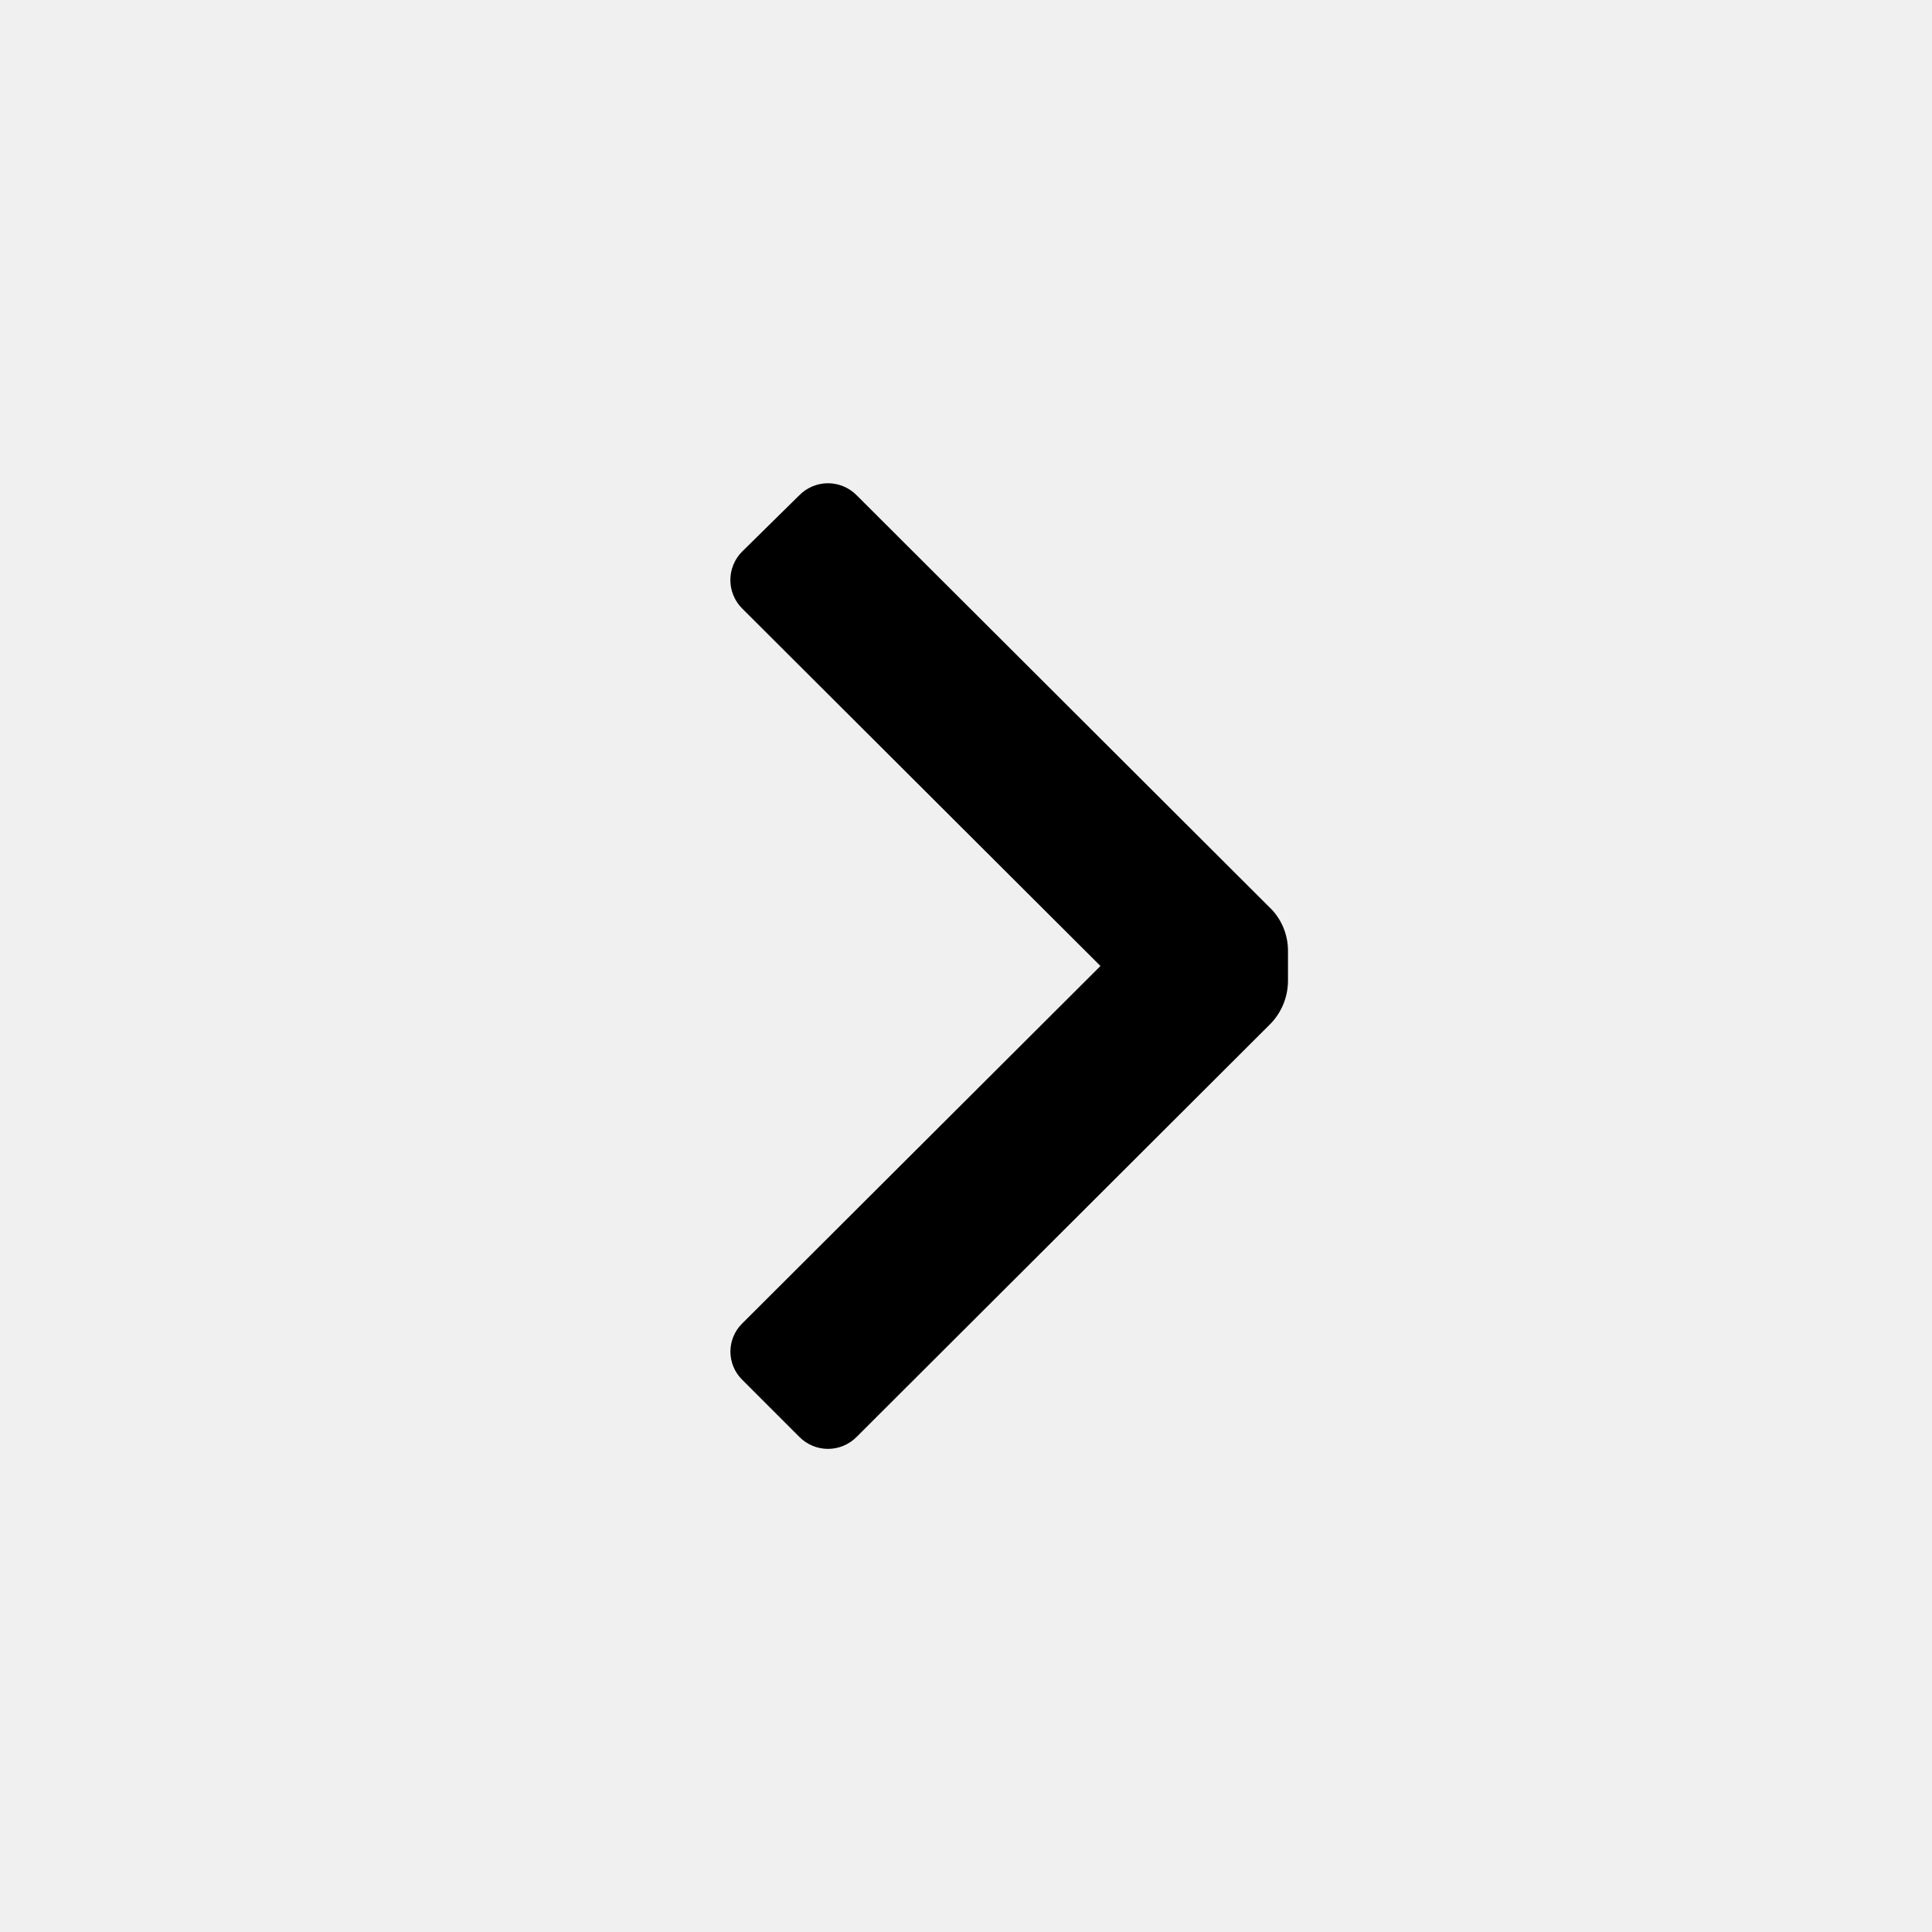
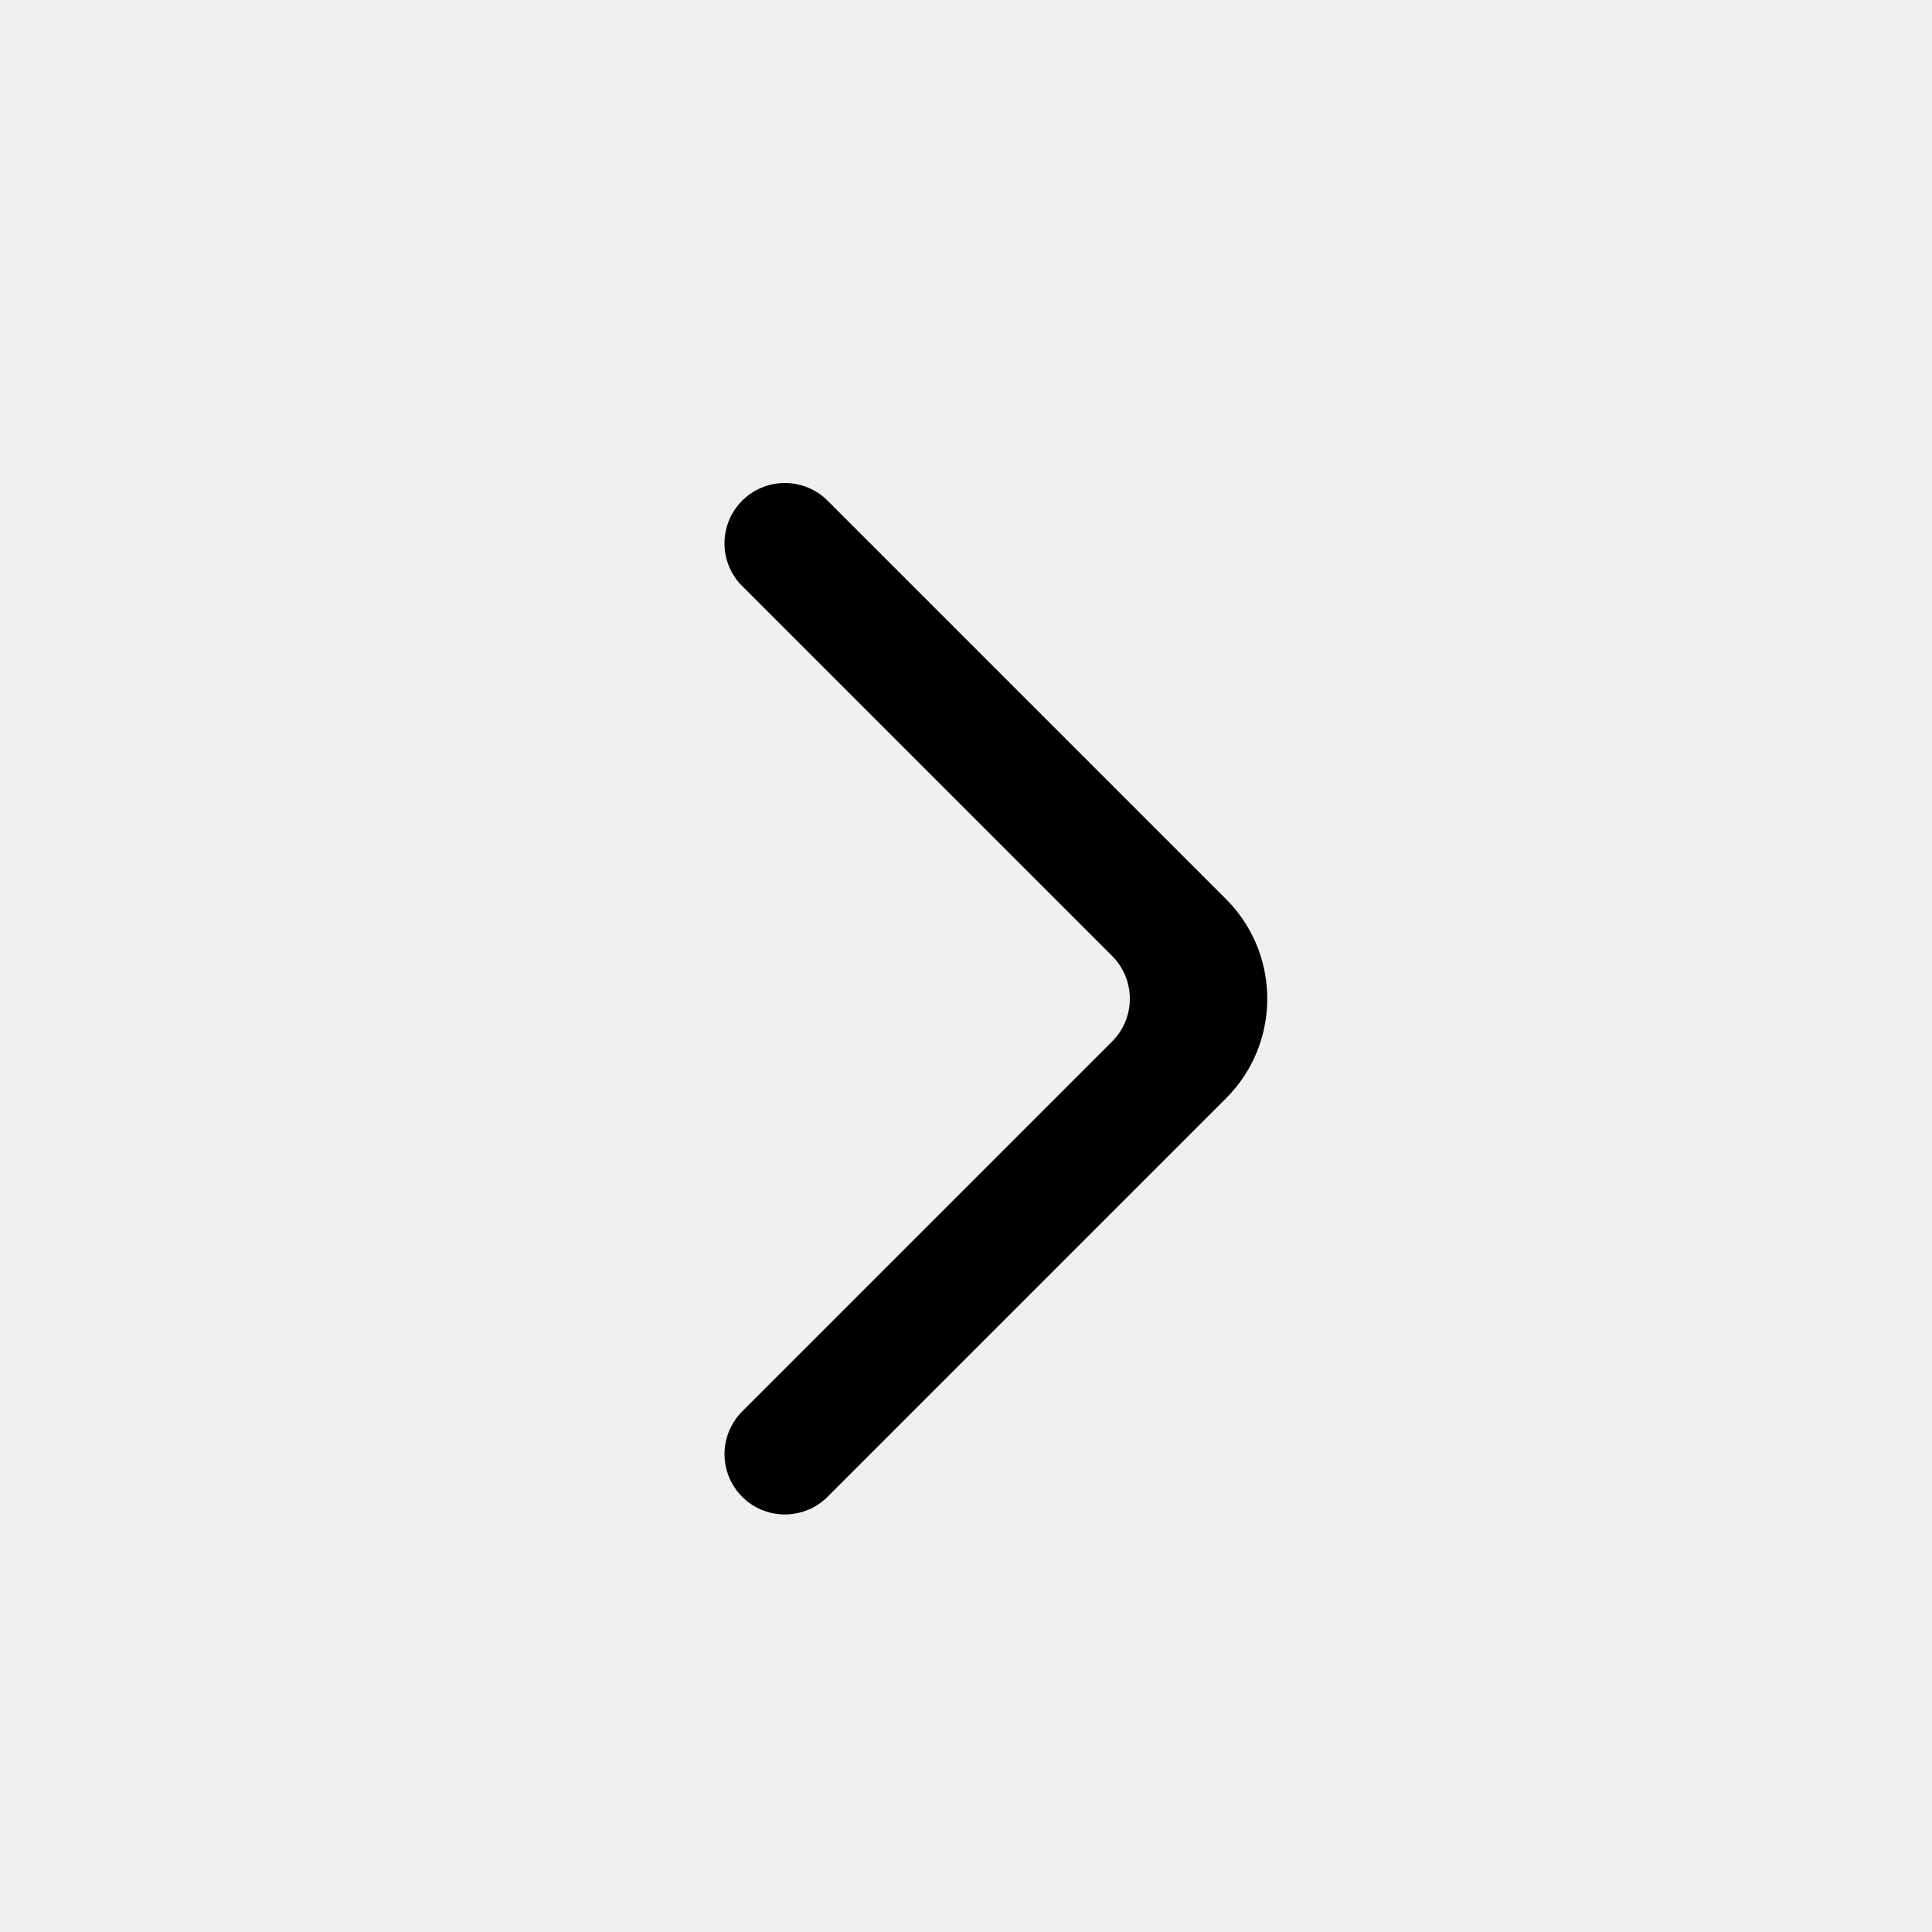
- <svg xmlns="http://www.w3.org/2000/svg" version="1.1" width="32" height="32" viewBox="0 0 32 32">
-   <path fill="currentColor" d="M21.040 15.040c0.188 0.187 0.293 0.442 0.293 0.707v0.507c-0.003 0.265-0.108 0.518-0.293 0.707l-6.853 6.84c-0.125 0.126-0.296 0.197-0.473 0.197s-0.348-0.071-0.473-0.197l-0.947-0.947c-0.125-0.123-0.196-0.291-0.196-0.467s0.071-0.344 0.196-0.467l5.933-5.92-5.933-5.92c-0.126-0.125-0.197-0.296-0.197-0.473s0.071-0.348 0.197-0.473l0.947-0.933c0.125-0.126 0.296-0.197 0.473-0.197s0.348 0.071 0.473 0.197l6.853 6.84z" />
+ <svg xmlns="http://www.w3.org/2000/svg" xmlns:xlink="http://www.w3.org/1999/xlink" width="24px" height="24px" viewBox="0 0 24 24" version="1.1">
+   <defs>
+     <path d="M10.248,6.189 L10.28,6.219 L15.23,11.169 C15.899,11.838 15.913,12.915 15.272,13.601 L15.23,13.644 L10.28,18.594 C10.151,18.723 9.987,18.795 9.819,18.81 L9.773,18.813 L9.727,18.813 C9.543,18.807 9.36,18.734 9.22,18.594 C8.937,18.311 8.927,17.86 9.189,17.565 L9.22,17.533 L13.816,12.937 C14.098,12.654 14.108,12.203 13.846,11.908 L13.816,11.876 L9.22,7.28 C8.927,6.987 8.927,6.512 9.22,6.219 C9.361,6.078 9.544,6.005 9.729,6 L9.776,6 C9.945,6.006 10.113,6.069 10.248,6.189 Z" id="path-1" />
+   </defs>
+   <g id="chevron-right" stroke="none" stroke-width="1" fill="none" fill-rule="evenodd">
+     <mask id="mask-2" fill="white">
+       <use xlink:href="#path-1" />
+     </mask>
+     <use id="path1" fill="#000000" transform="translate(12.37132, 12.40654) scale(1, -1) translate(-12.37132, -12.40654) " xlink:href="#path-1" />
+   </g>
</svg>
